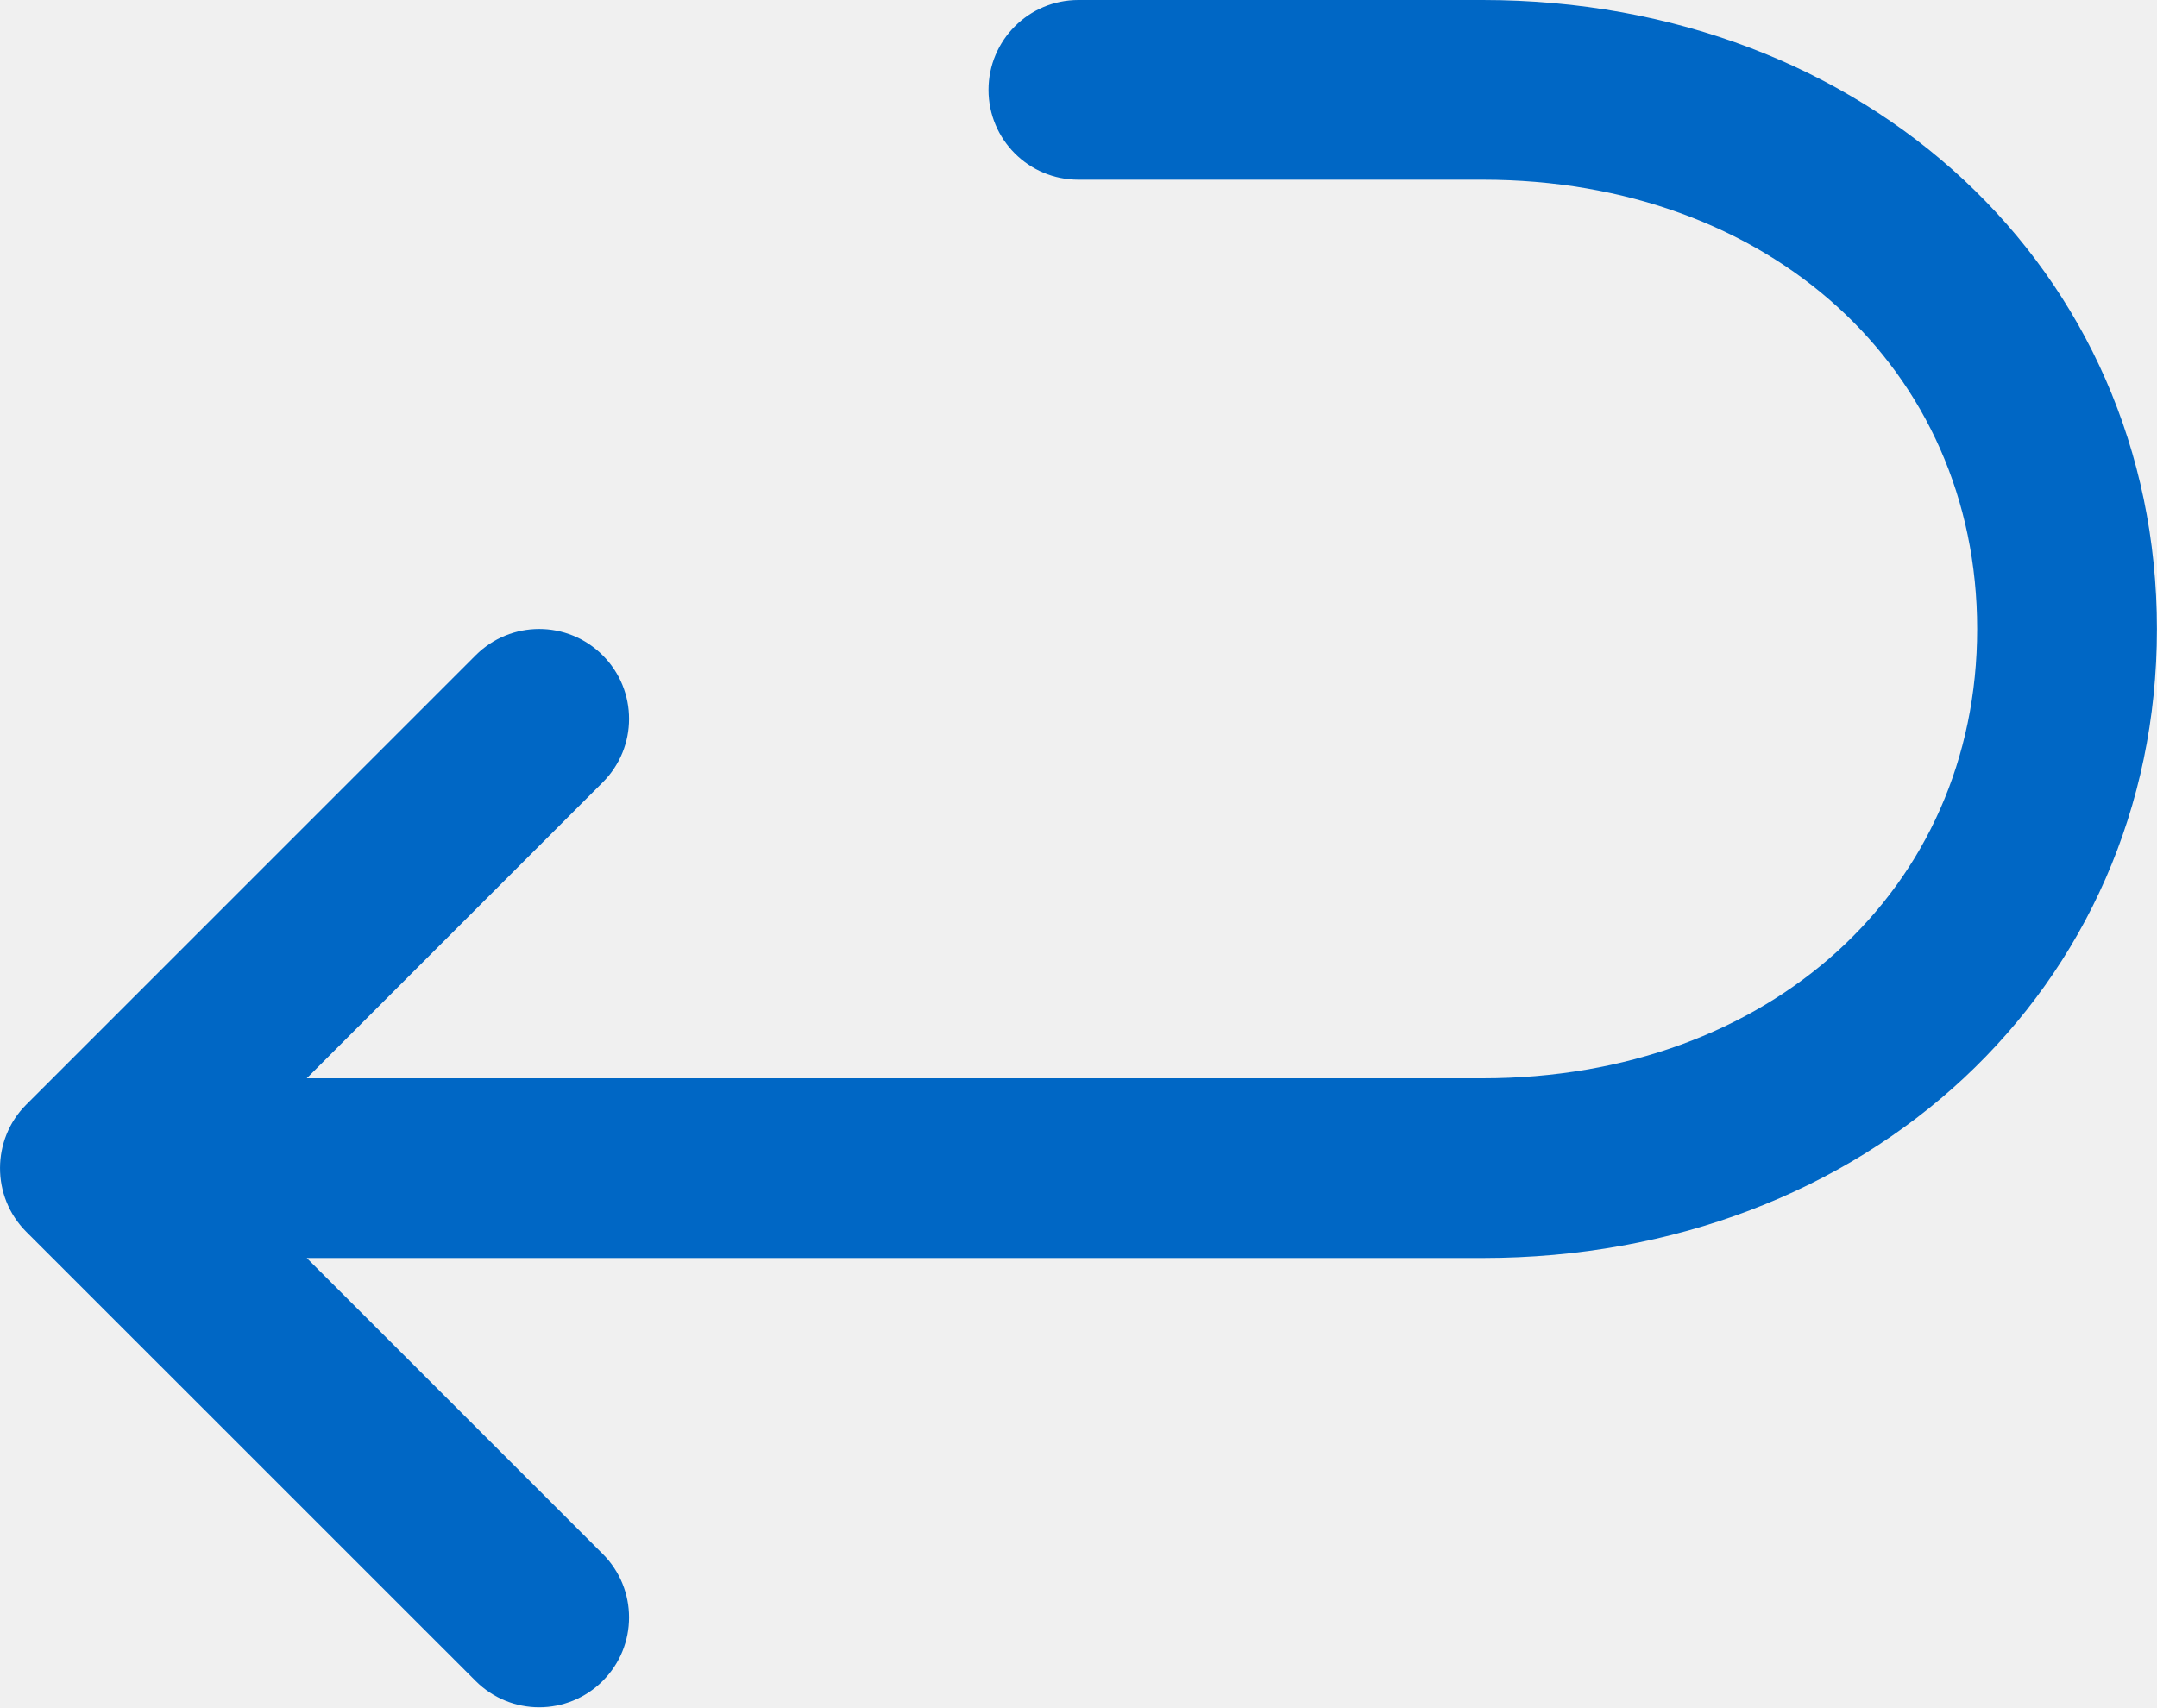
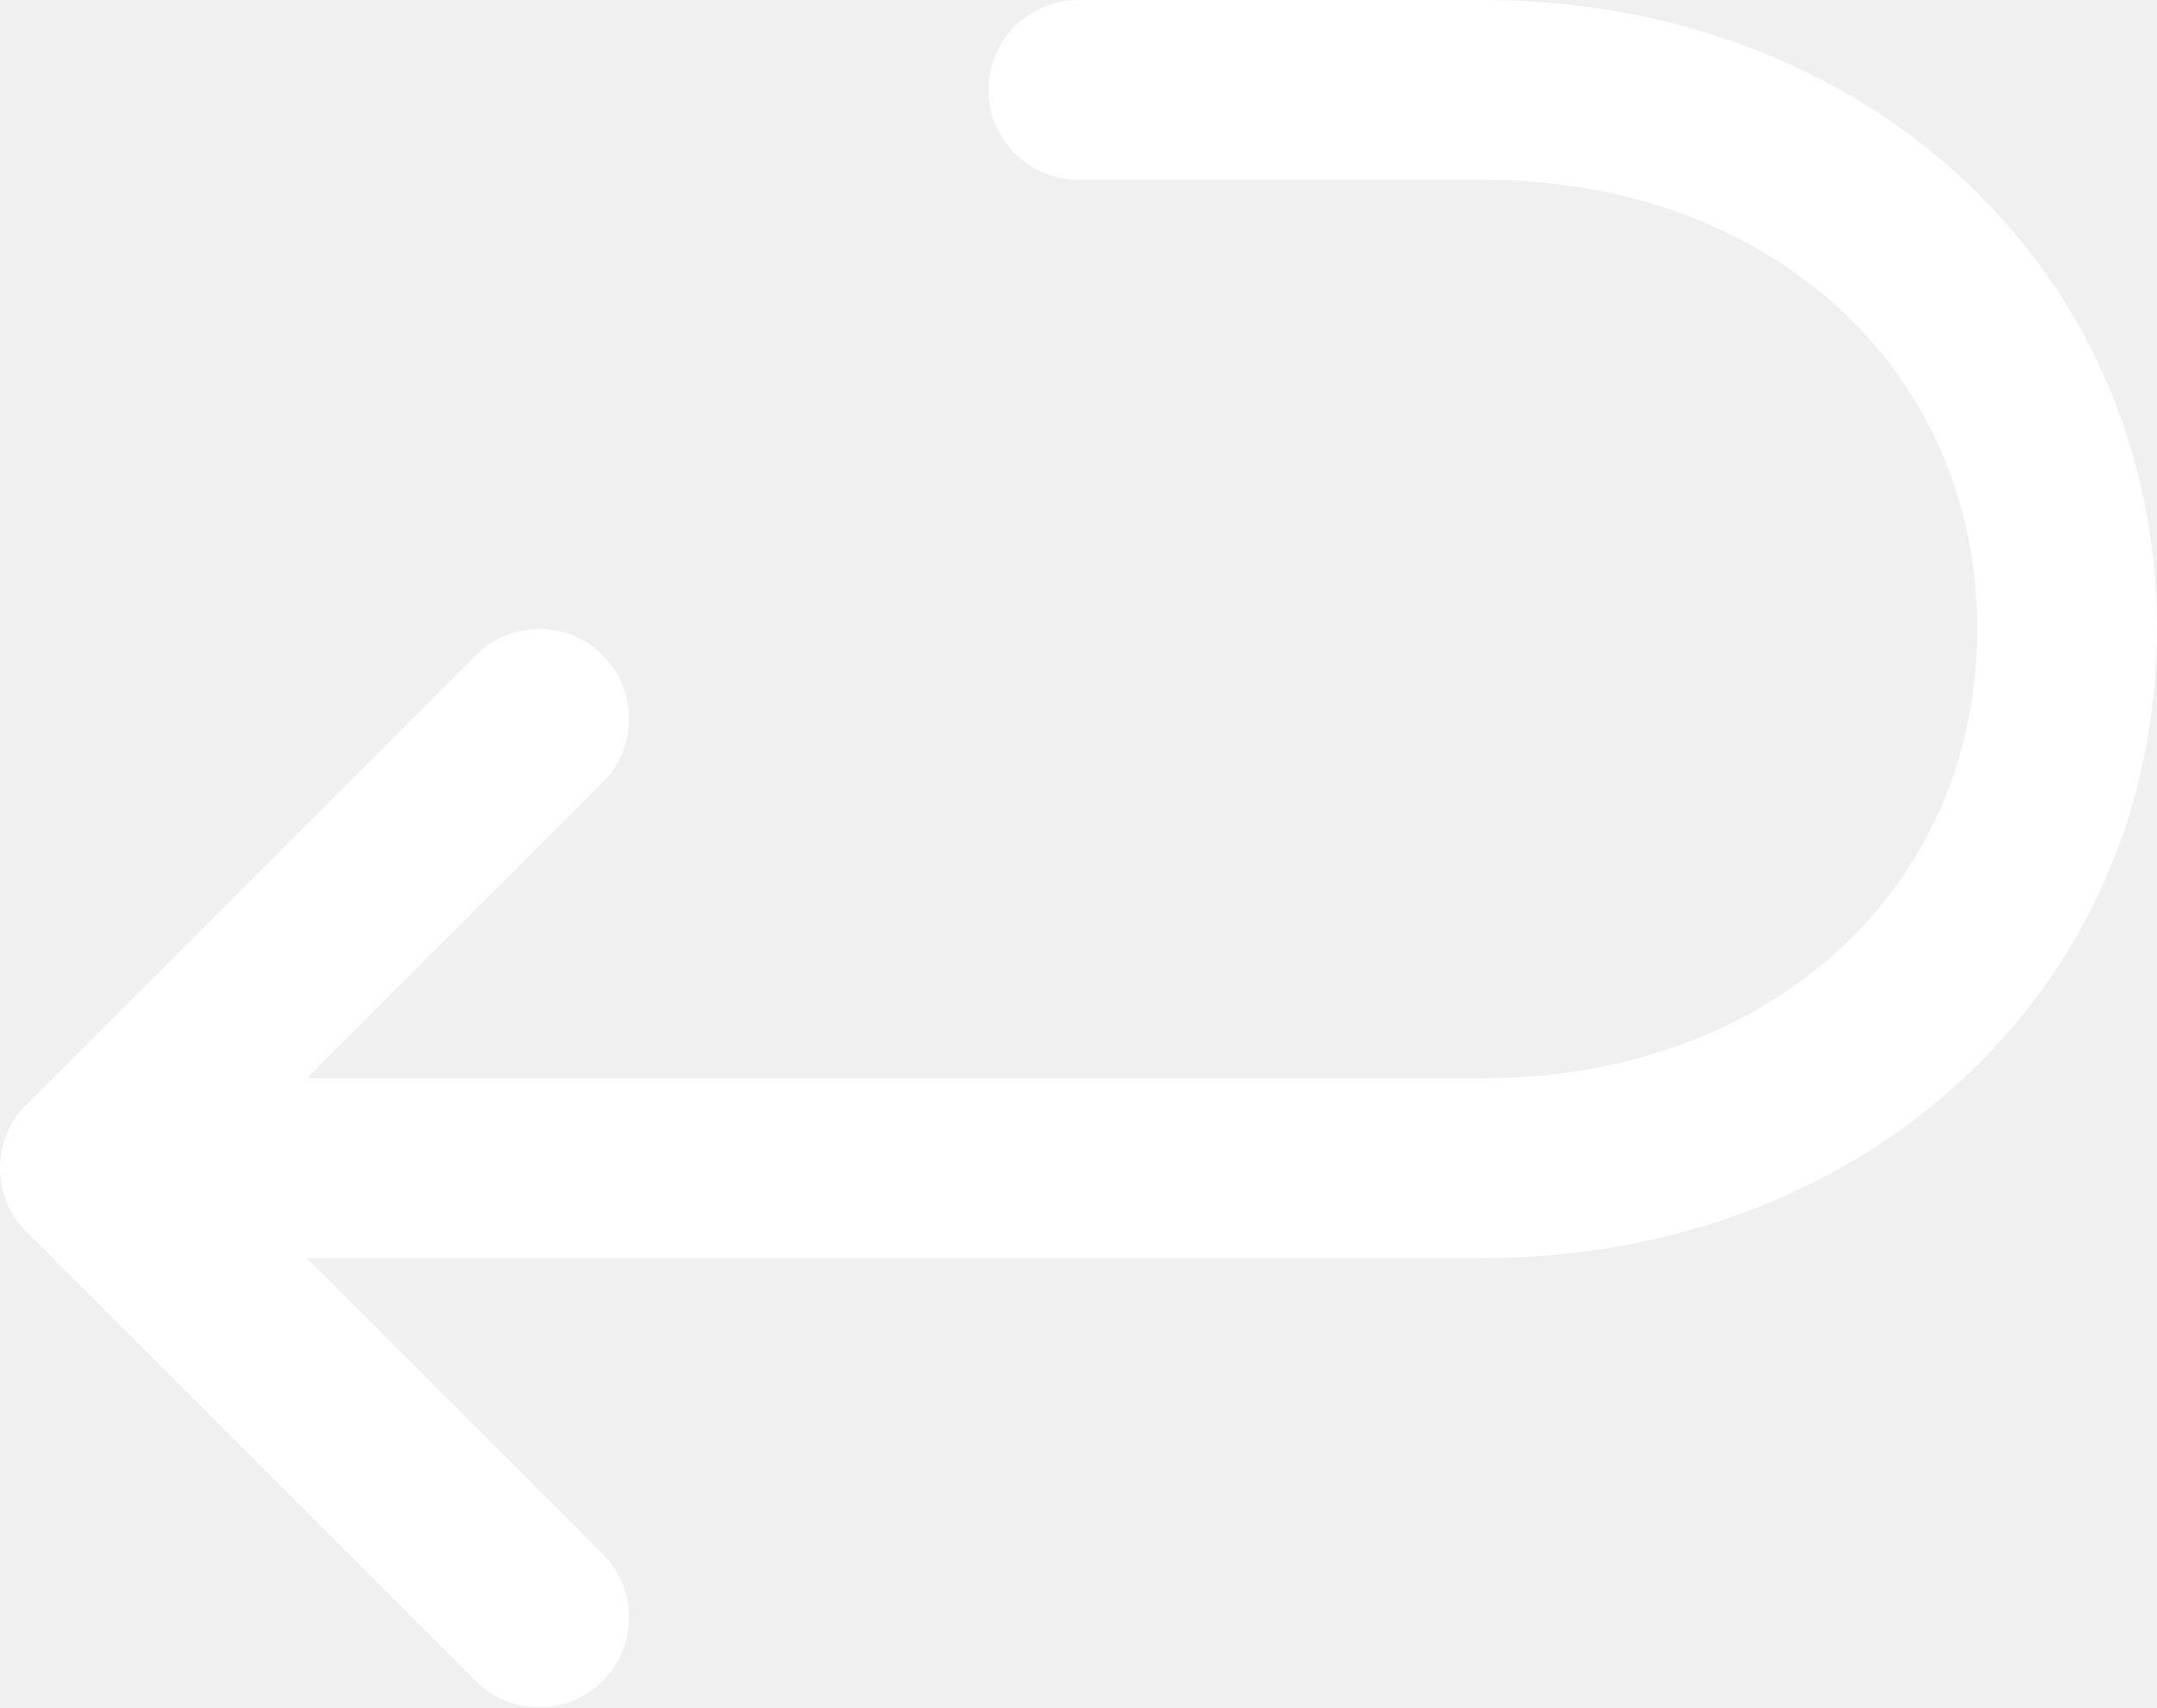
<svg xmlns="http://www.w3.org/2000/svg" width="24" height="19" viewBox="0 0 24 19" fill="none">
-   <path fill-rule="evenodd" clip-rule="evenodd" d="M16.498 0H11.999C11.446 0 10.999 0.448 10.999 1C10.999 1.553 11.446 2 11.999 2H16.498C19.686 2 21.999 4.104 21.999 7C21.999 9.897 19.686 12 16.498 12H3.413L6.706 8.707C7.097 8.316 7.097 7.684 6.706 7.293C6.315 6.902 5.683 6.902 5.292 7.293L0.292 12.293C-0.095 12.679 -0.099 13.317 0.292 13.708L5.292 18.707C5.487 18.902 5.743 19 5.999 19C6.255 19 6.511 18.902 6.706 18.707C7.097 18.316 7.097 17.684 6.706 17.293L3.413 14H16.498C20.774 14 23.999 10.991 23.999 7C23.999 3.01 20.774 0 16.498 0Z" fill="#0067C5" />
+   <path fill-rule="evenodd" clip-rule="evenodd" d="M16.498 0H11.999C11.446 0 10.999 0.448 10.999 1C10.999 1.553 11.446 2 11.999 2H16.498C19.686 2 21.999 4.104 21.999 7C21.999 9.897 19.686 12 16.498 12H3.413L6.706 8.707C7.097 8.316 7.097 7.684 6.706 7.293C6.315 6.902 5.683 6.902 5.292 7.293L0.292 12.293C-0.095 12.679 -0.099 13.317 0.292 13.708L5.292 18.707C5.487 18.902 5.743 19 5.999 19C6.255 19 6.511 18.902 6.706 18.707C7.097 18.316 7.097 17.684 6.706 17.293L3.413 14H16.498C20.774 14 23.999 10.991 23.999 7C23.999 3.01 20.774 0 16.498 0Z" fill="#FFFFFF" />
</svg>
